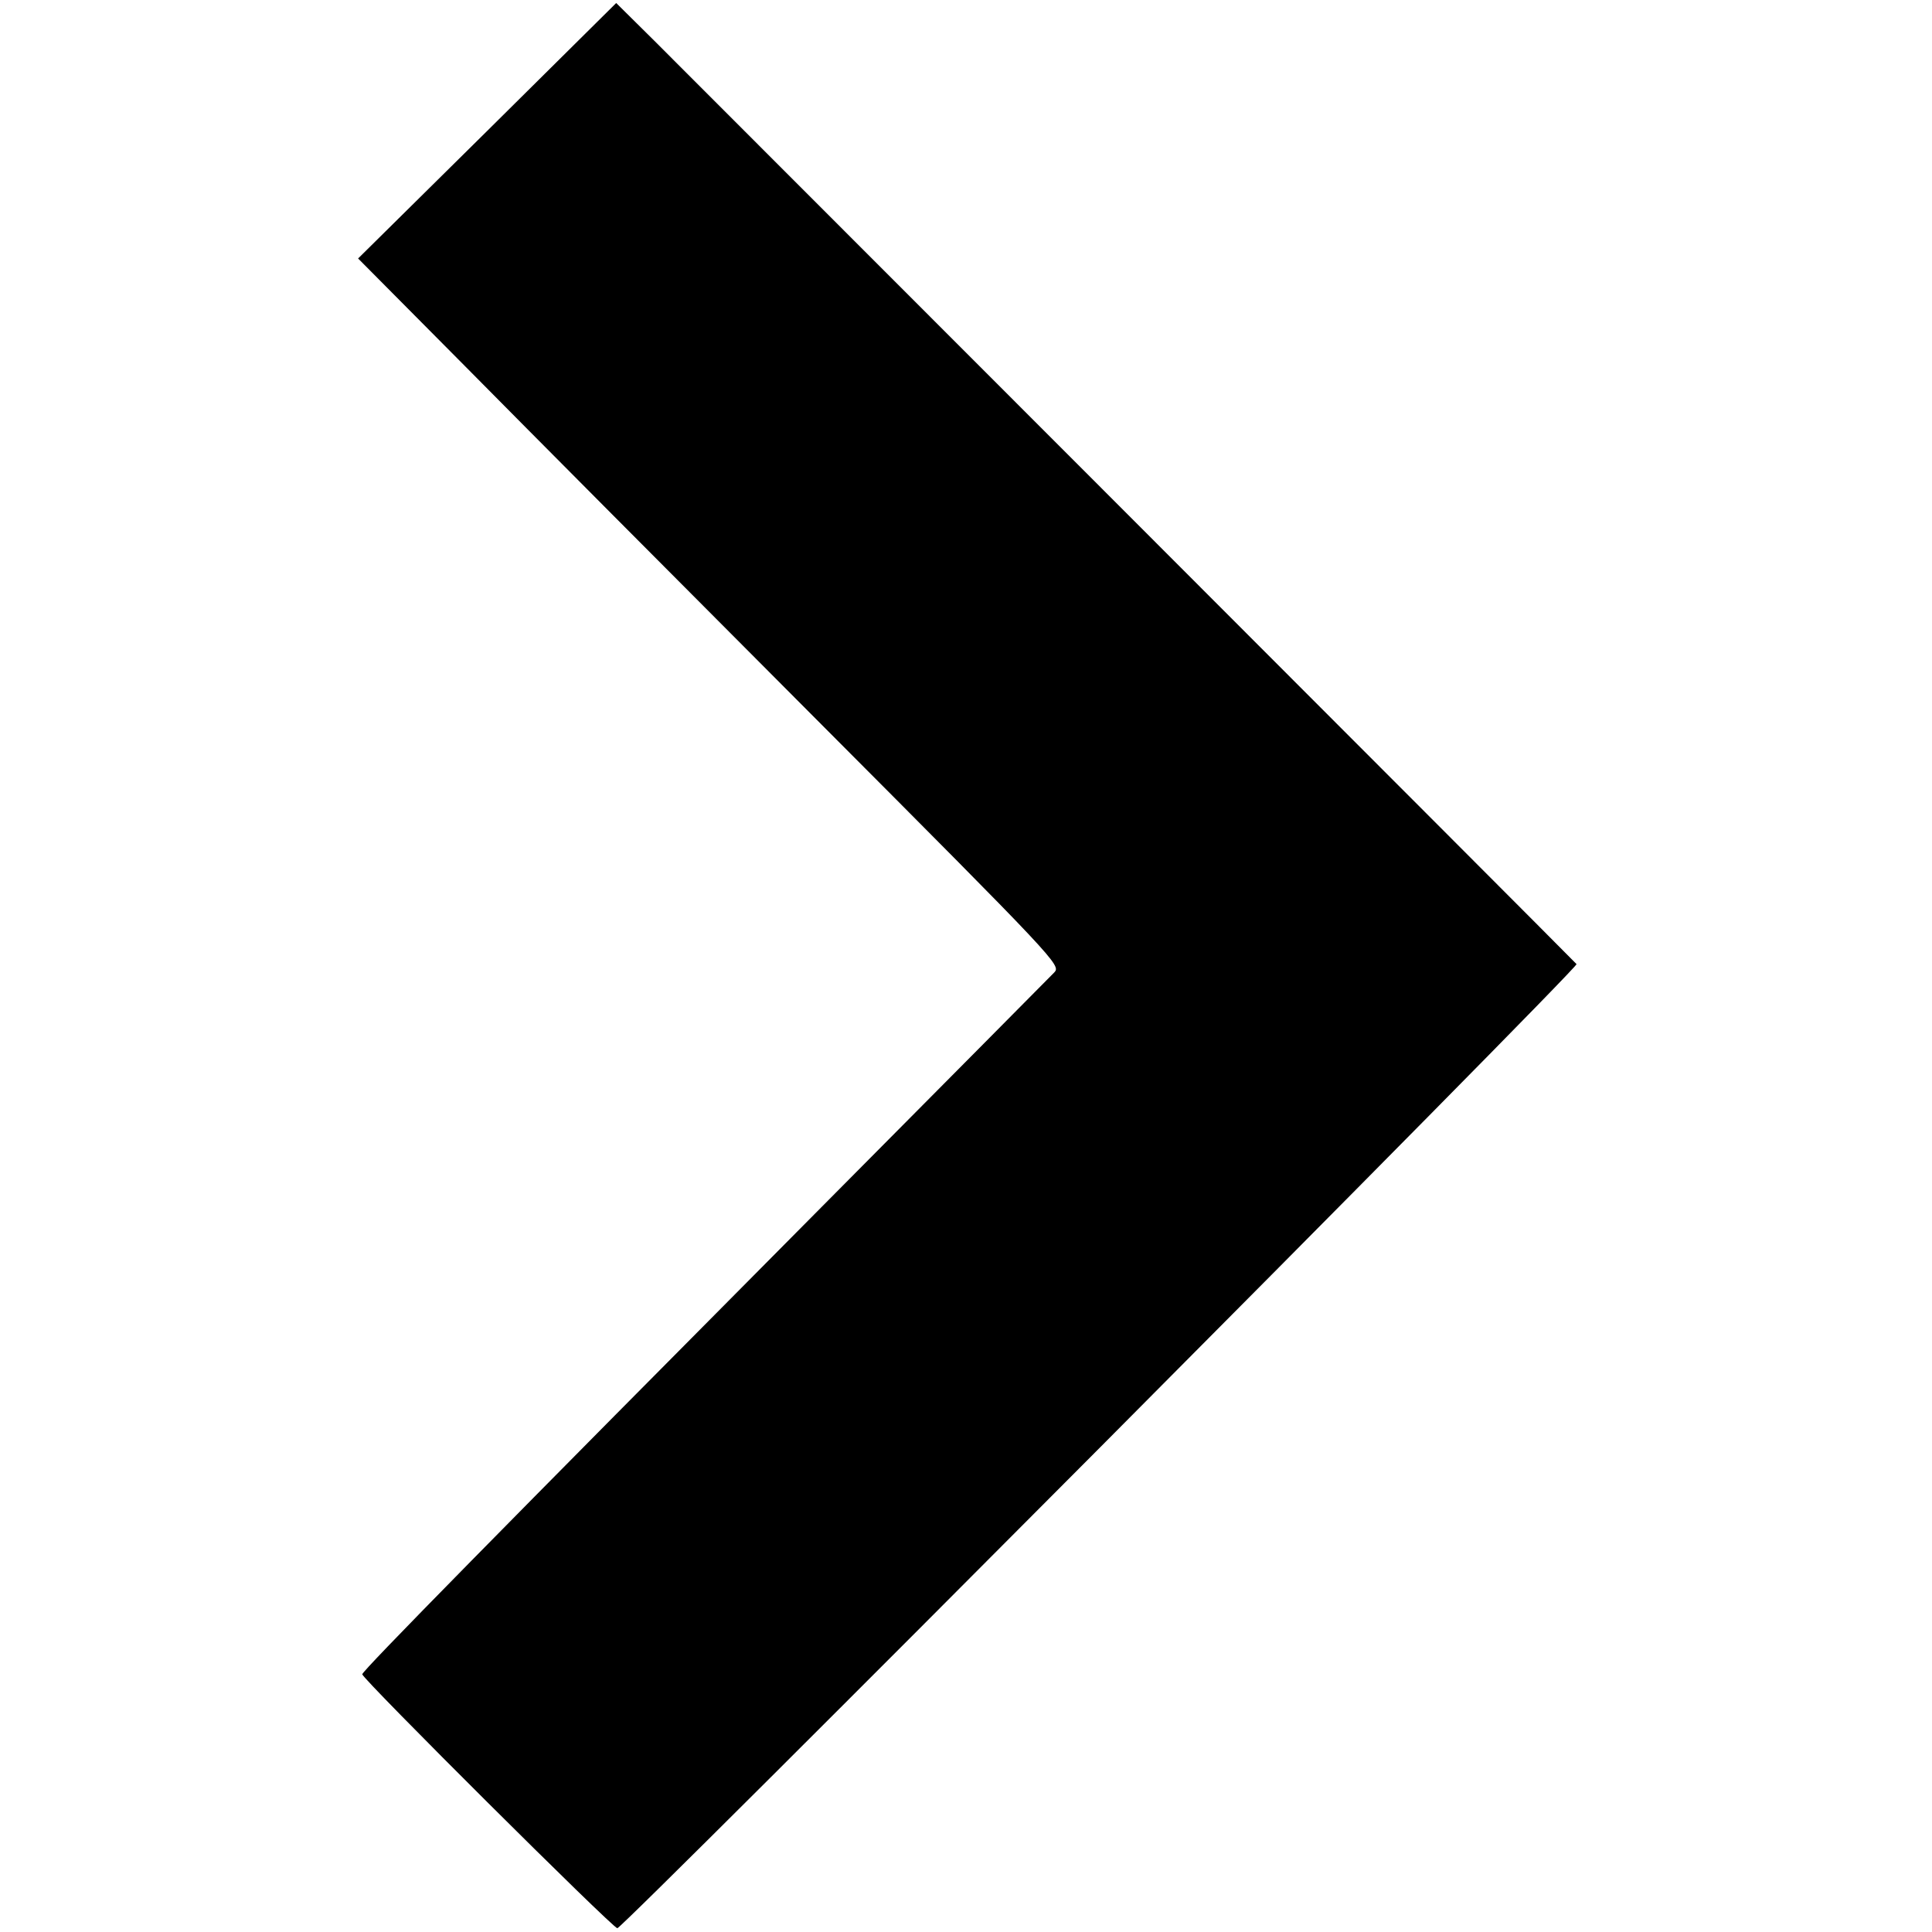
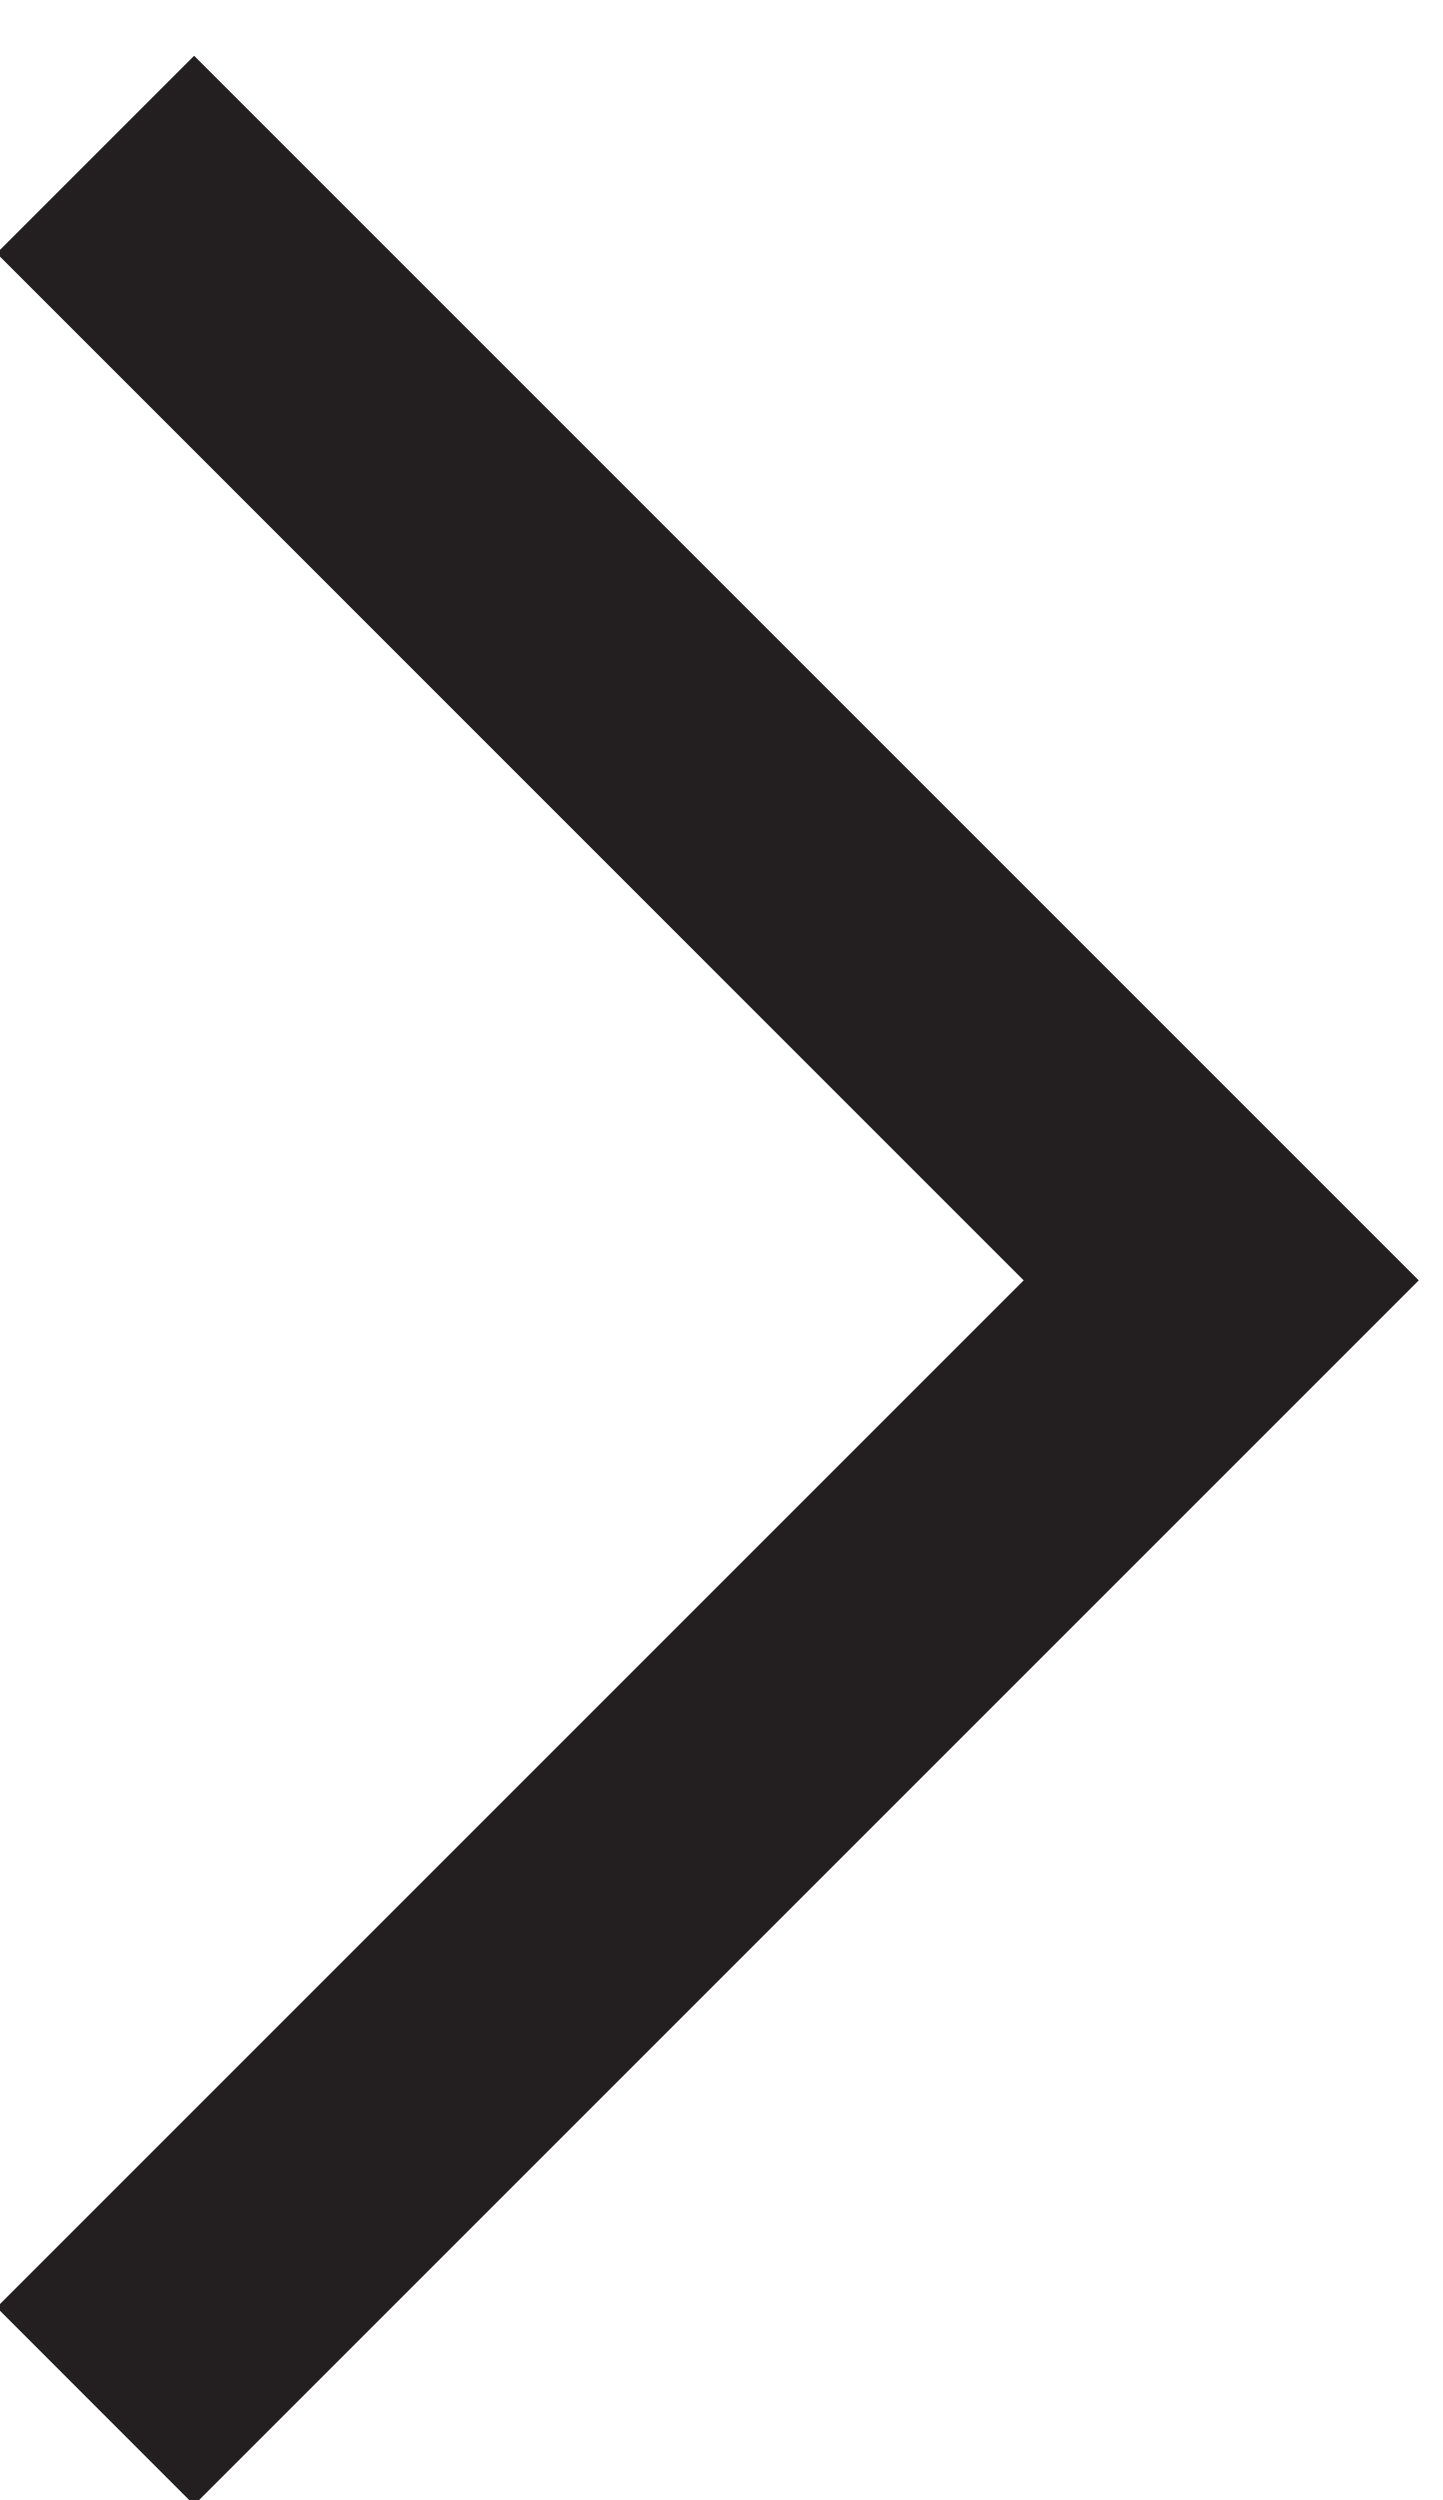
- <svg xmlns="http://www.w3.org/2000/svg" version="1.0" width="512pt" height="512pt" viewBox="0 0 512 512" preserveAspectRatio="xMidYMid meet">
-   <g transform="translate(0,512) scale(0.1,-0.1)" fill="#000000" stroke="none">
-     <path d="M1291 4773 l-342 -338 283 -285 c155 -157 574 -578 931 -936 641 -643 649 -652 631 -671 -11 -11 -289 -292 -619 -624 -848 -854 -1215 -1227 -1215 -1236 0 -12 664 -673 676 -673 15 0 2550 2547 2542 2555 -28 30 -2375 2378 -2445 2448 l-100 99 -342 -339z" />
-   </g>
+ <svg xmlns="http://www.w3.org/2000/svg" enable-background="new 0 0 15 26" height="26px" id="Layer_1" version="1.1" viewBox="0 0 15 26" width="15px" xml:space="preserve">
+   <polygon fill="#231F20" points="2.019,0.58 -0.035,2.634 10.646,13.316 -0.035,23.997 2.019,26.052 14.755,13.316 " />
</svg>
